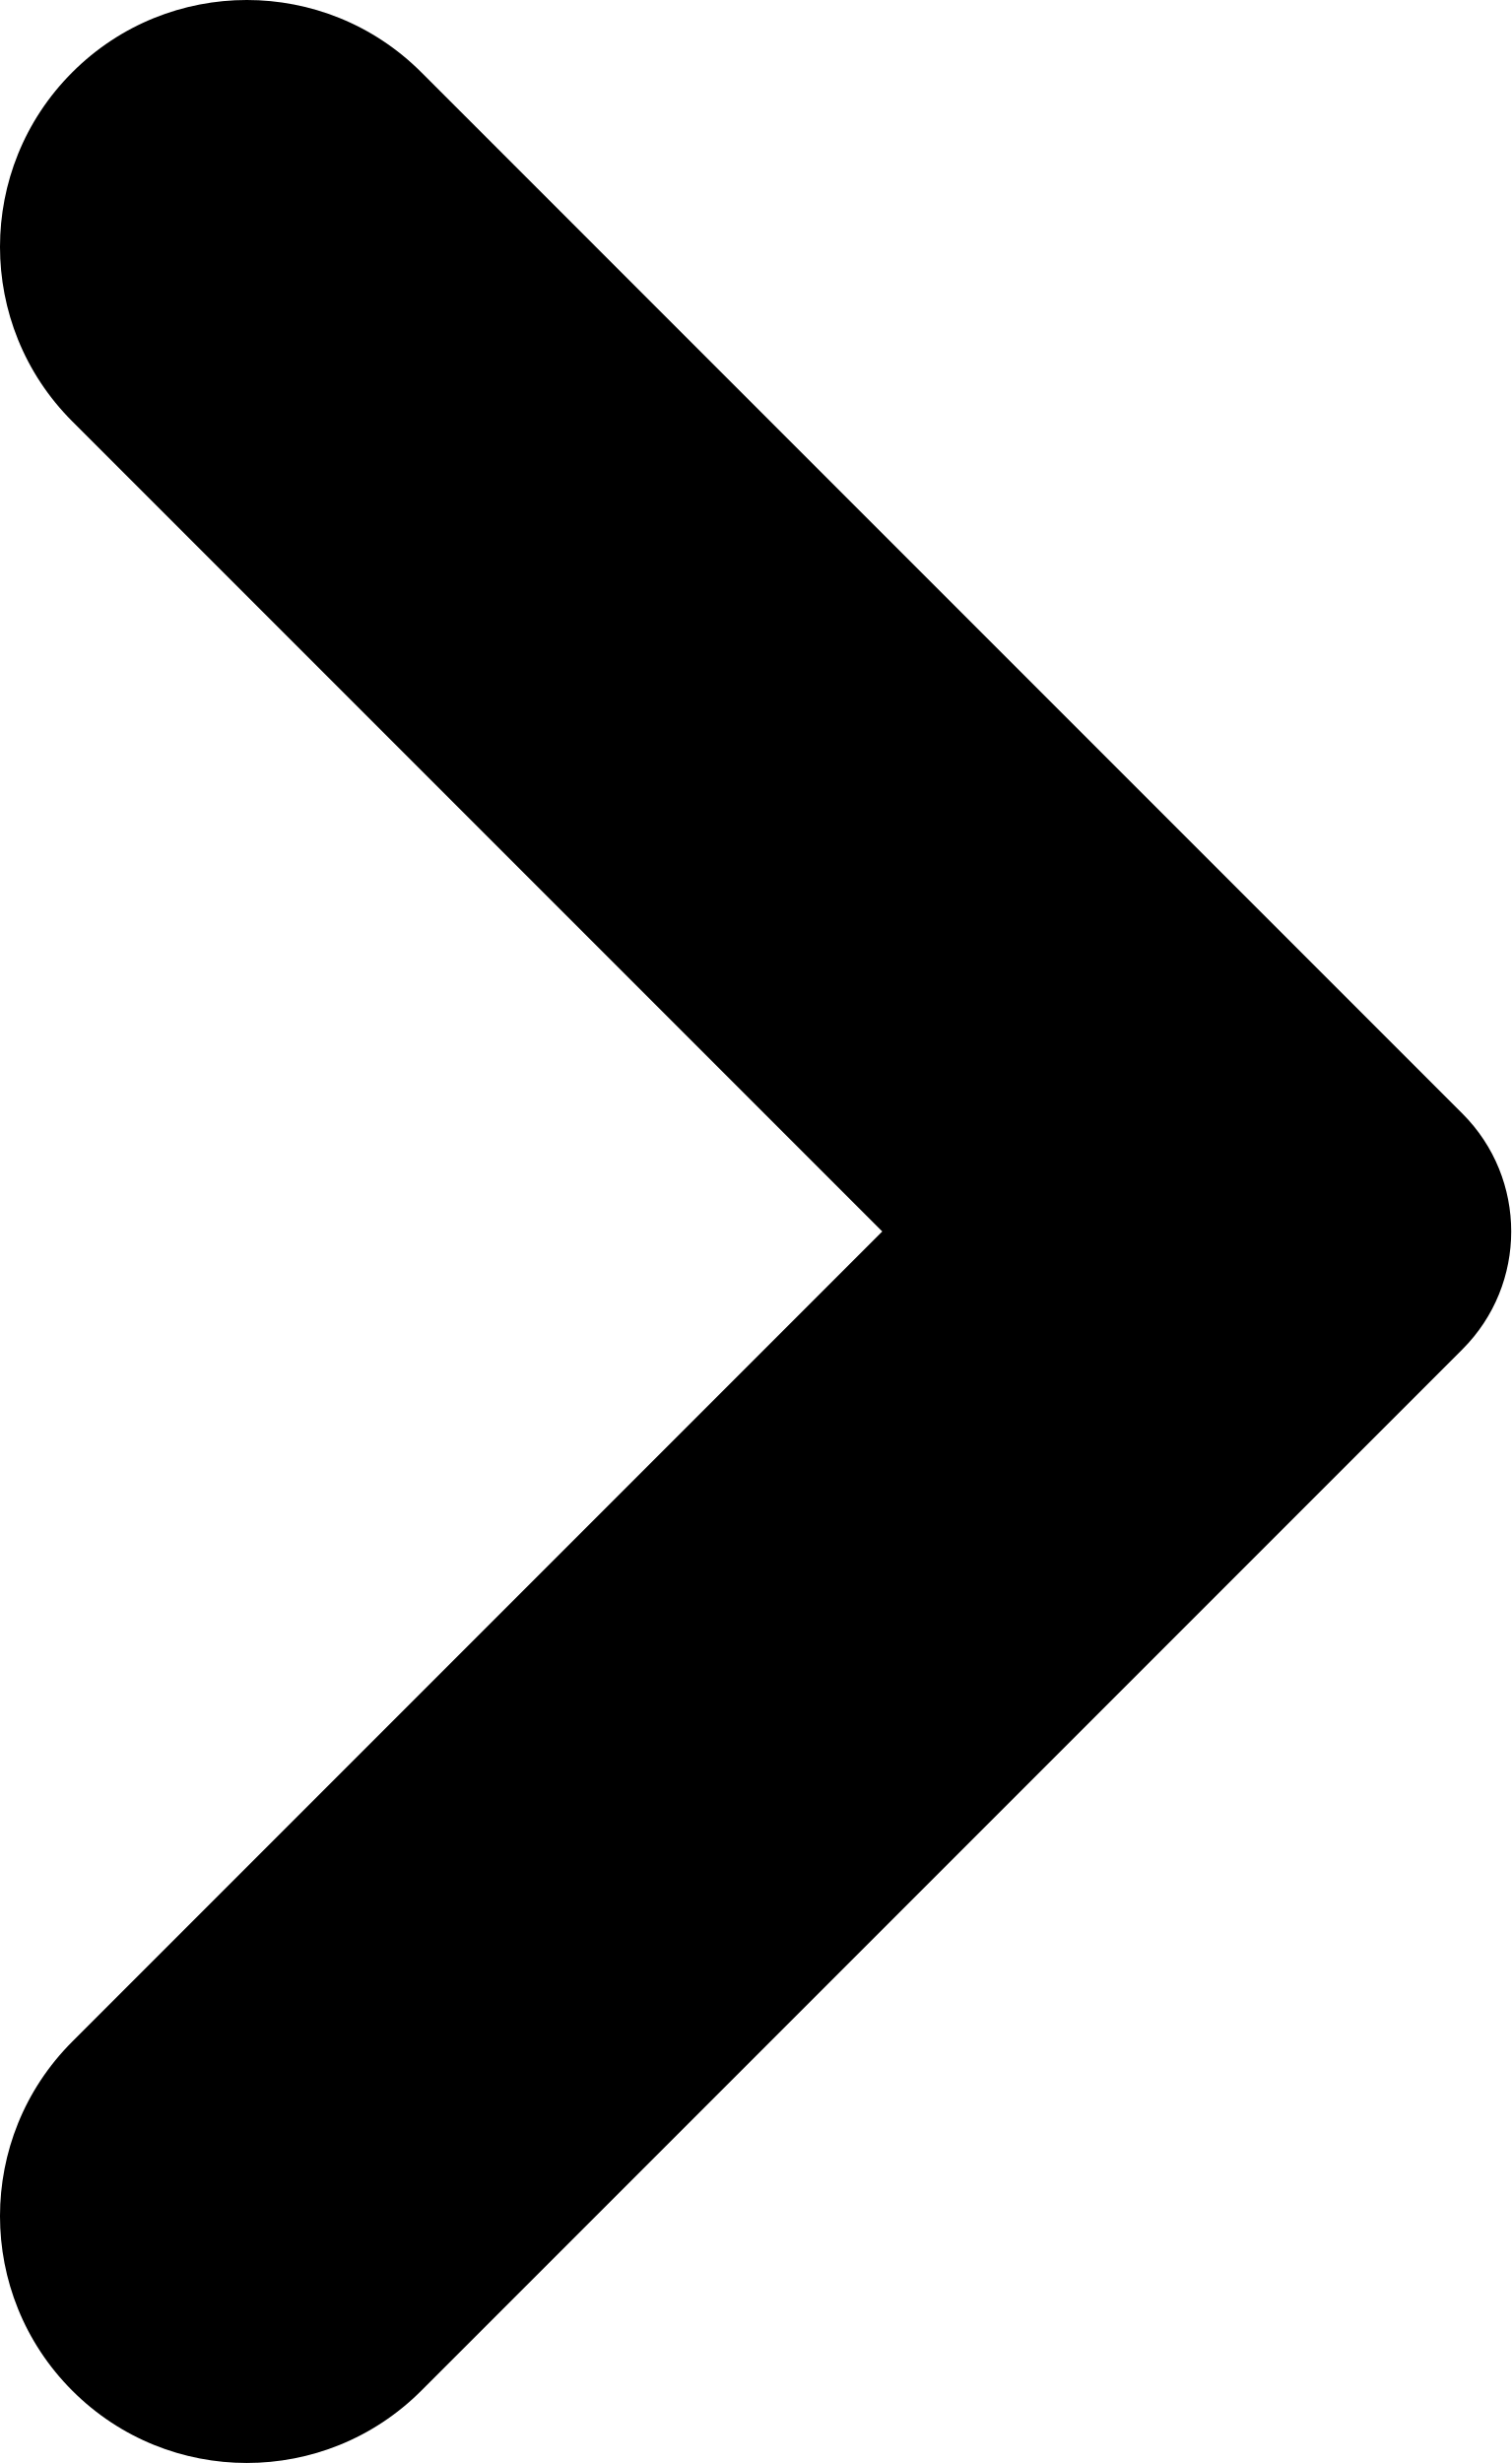
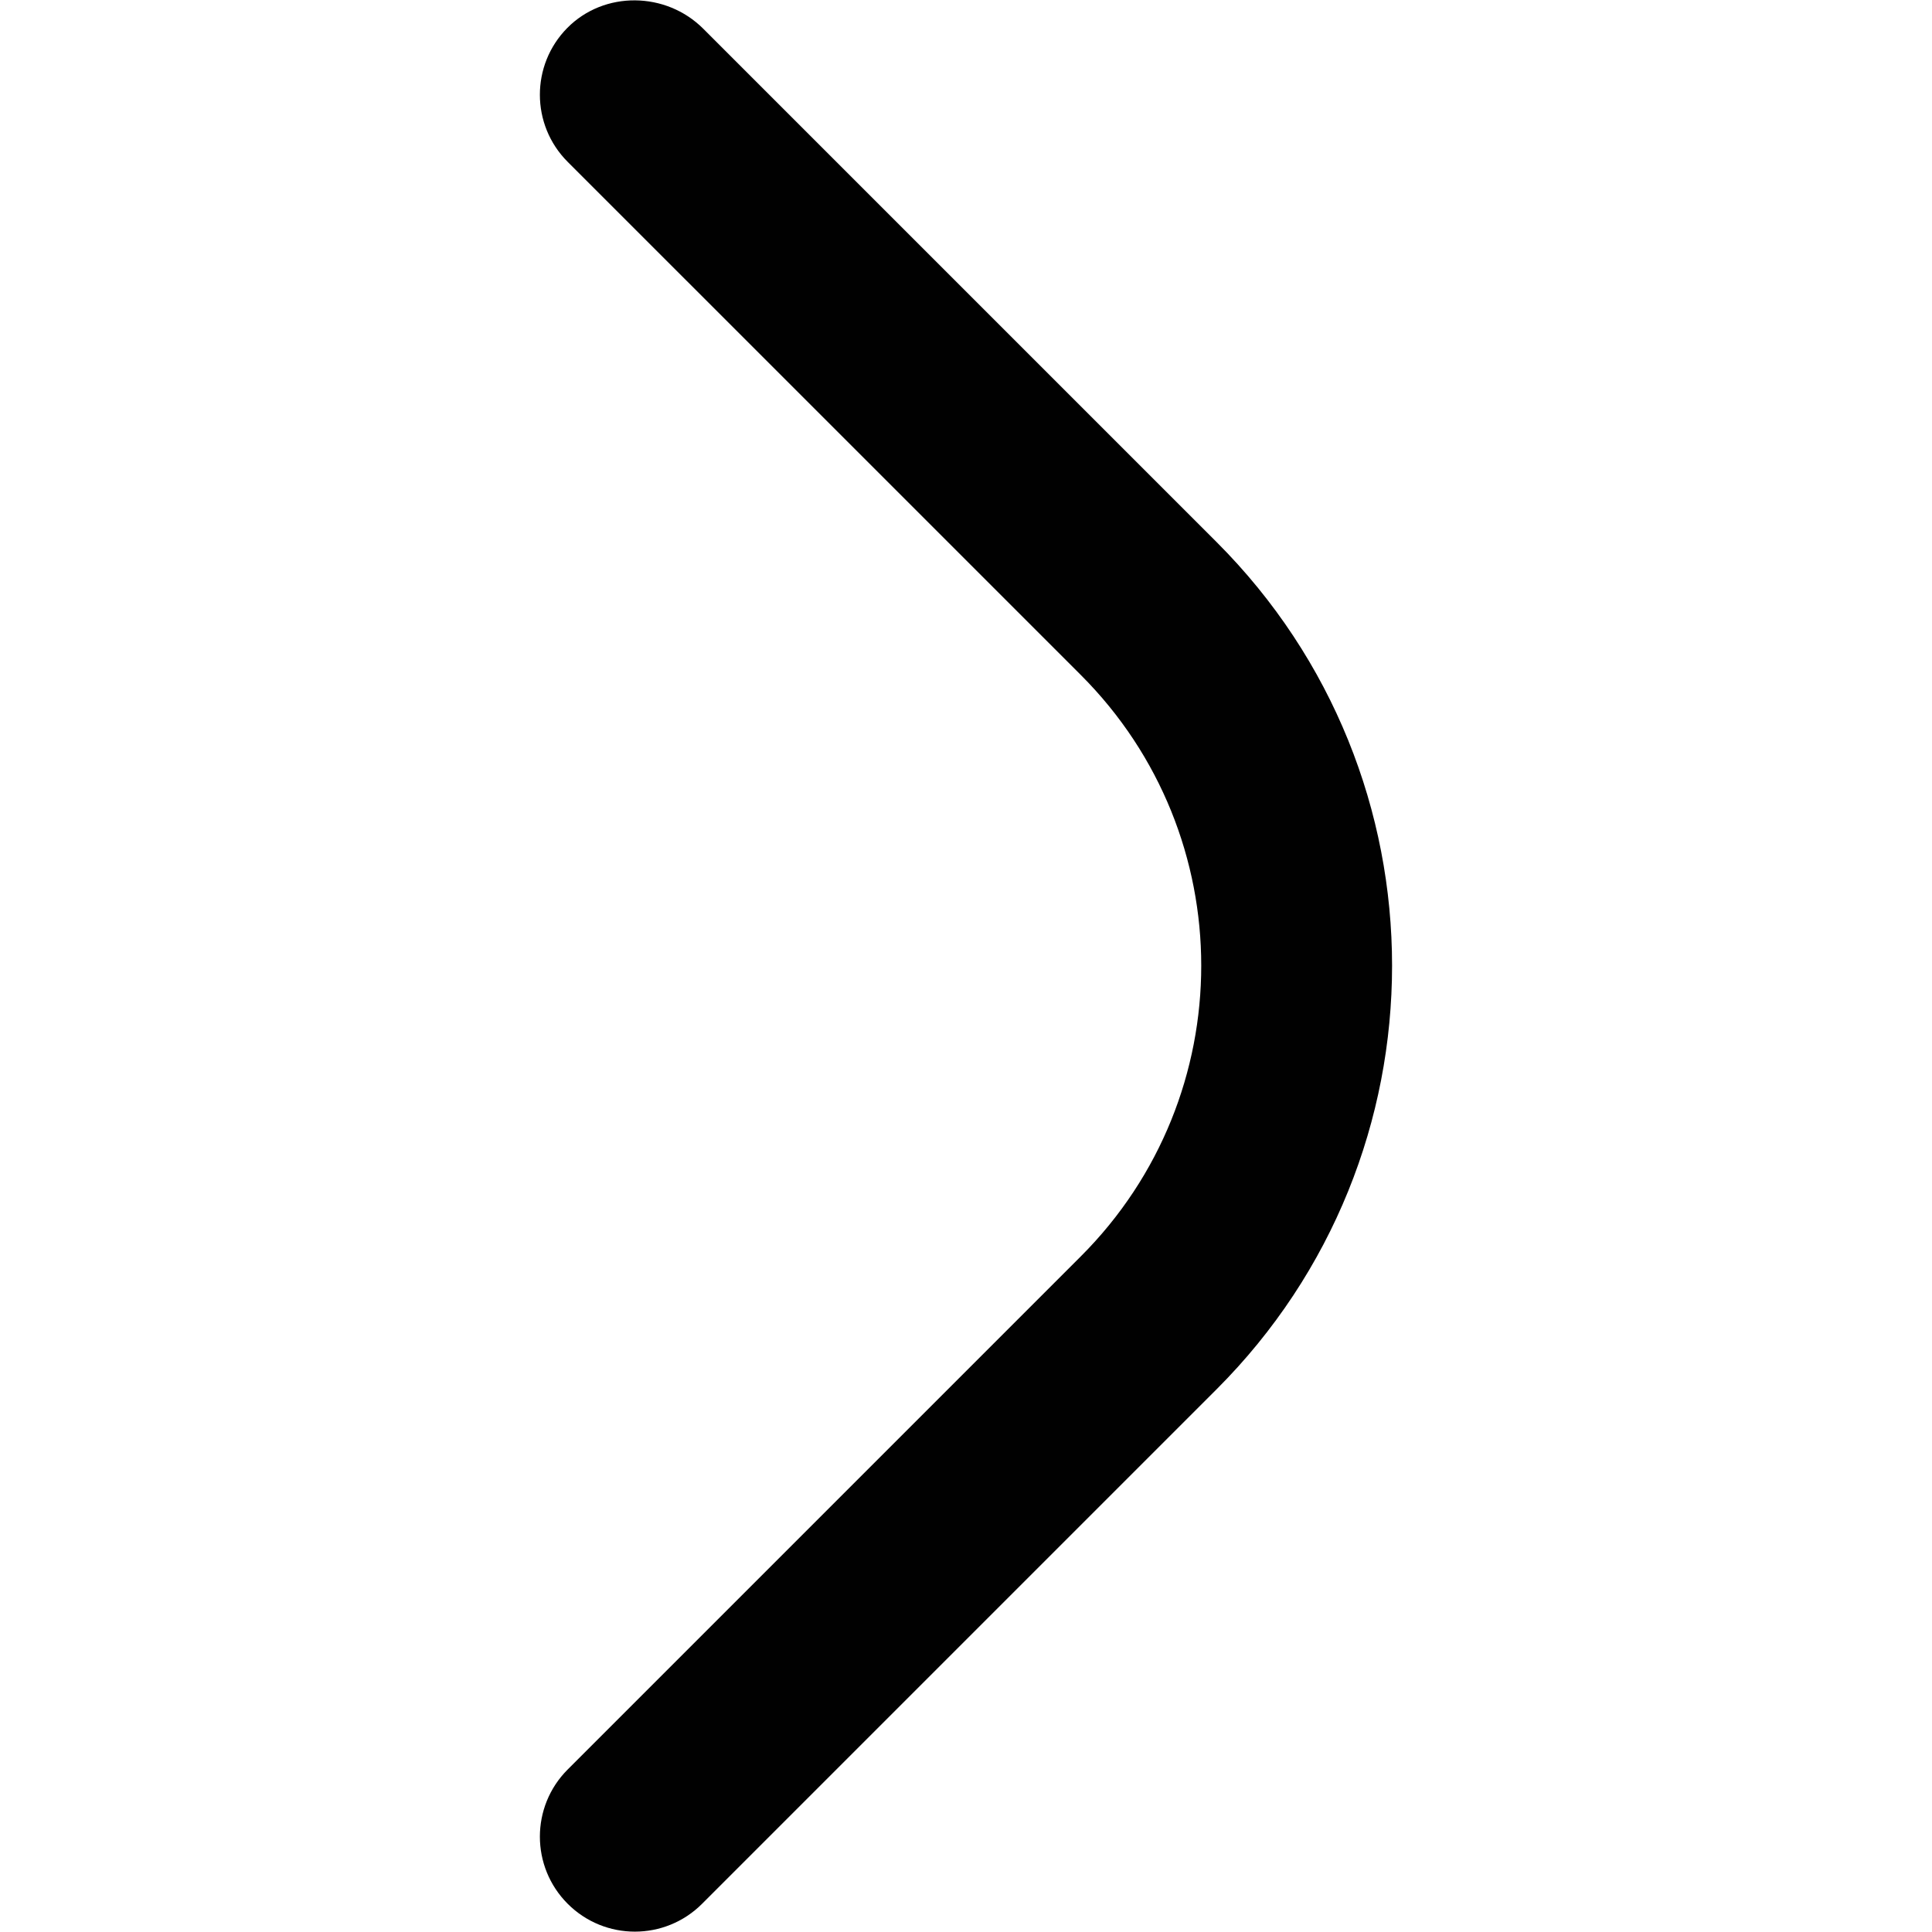
- <svg xmlns="http://www.w3.org/2000/svg" viewBox="0 0 510.93 832.56">
-   <path d="M142.44,24.44L494.42,376.42c22.01,22.01,22.01,57.69,0,79.7L142.44,808.11c-32.58,32.59-85.42,32.59-118,0h0c-32.59-32.59-32.59-85.42,0-118L298.28,416.27,24.44,142.44C-8.15,109.86-8.15,57.02,24.44,24.44h0c32.59-32.59,85.42-32.59,118,0h0Z" />
+ <svg xmlns="http://www.w3.org/2000/svg" id="Layer_31" data-name="Layer 31" viewBox="0 0 850.41 850.42">
+   <defs>
+     <style>
+       .cls-1 {
+         fill: #010101;
+       }
+     </style>
+   </defs>
+   <path class="cls-1" d="M237.64,41.69c0-10.6,4-21.19,12.01-29.33,16.27-16.52,43.5-16.11,59.9,.28l225.97,225.97c102.98,102.98,102.98,269.94,0,372.91l-226.49,226.49c-8.17,8.17-18.87,12.25-29.57,12.25s-21.4-4.08-29.57-12.25c-16.33-16.33-16.33-42.8,0-59.13l225.87-225.87c70.66-70.66,70.66-185.23,0-255.89L249.89,71.26c-8.17-8.17-12.25-18.87-12.25-29.57Z" />
</svg>
